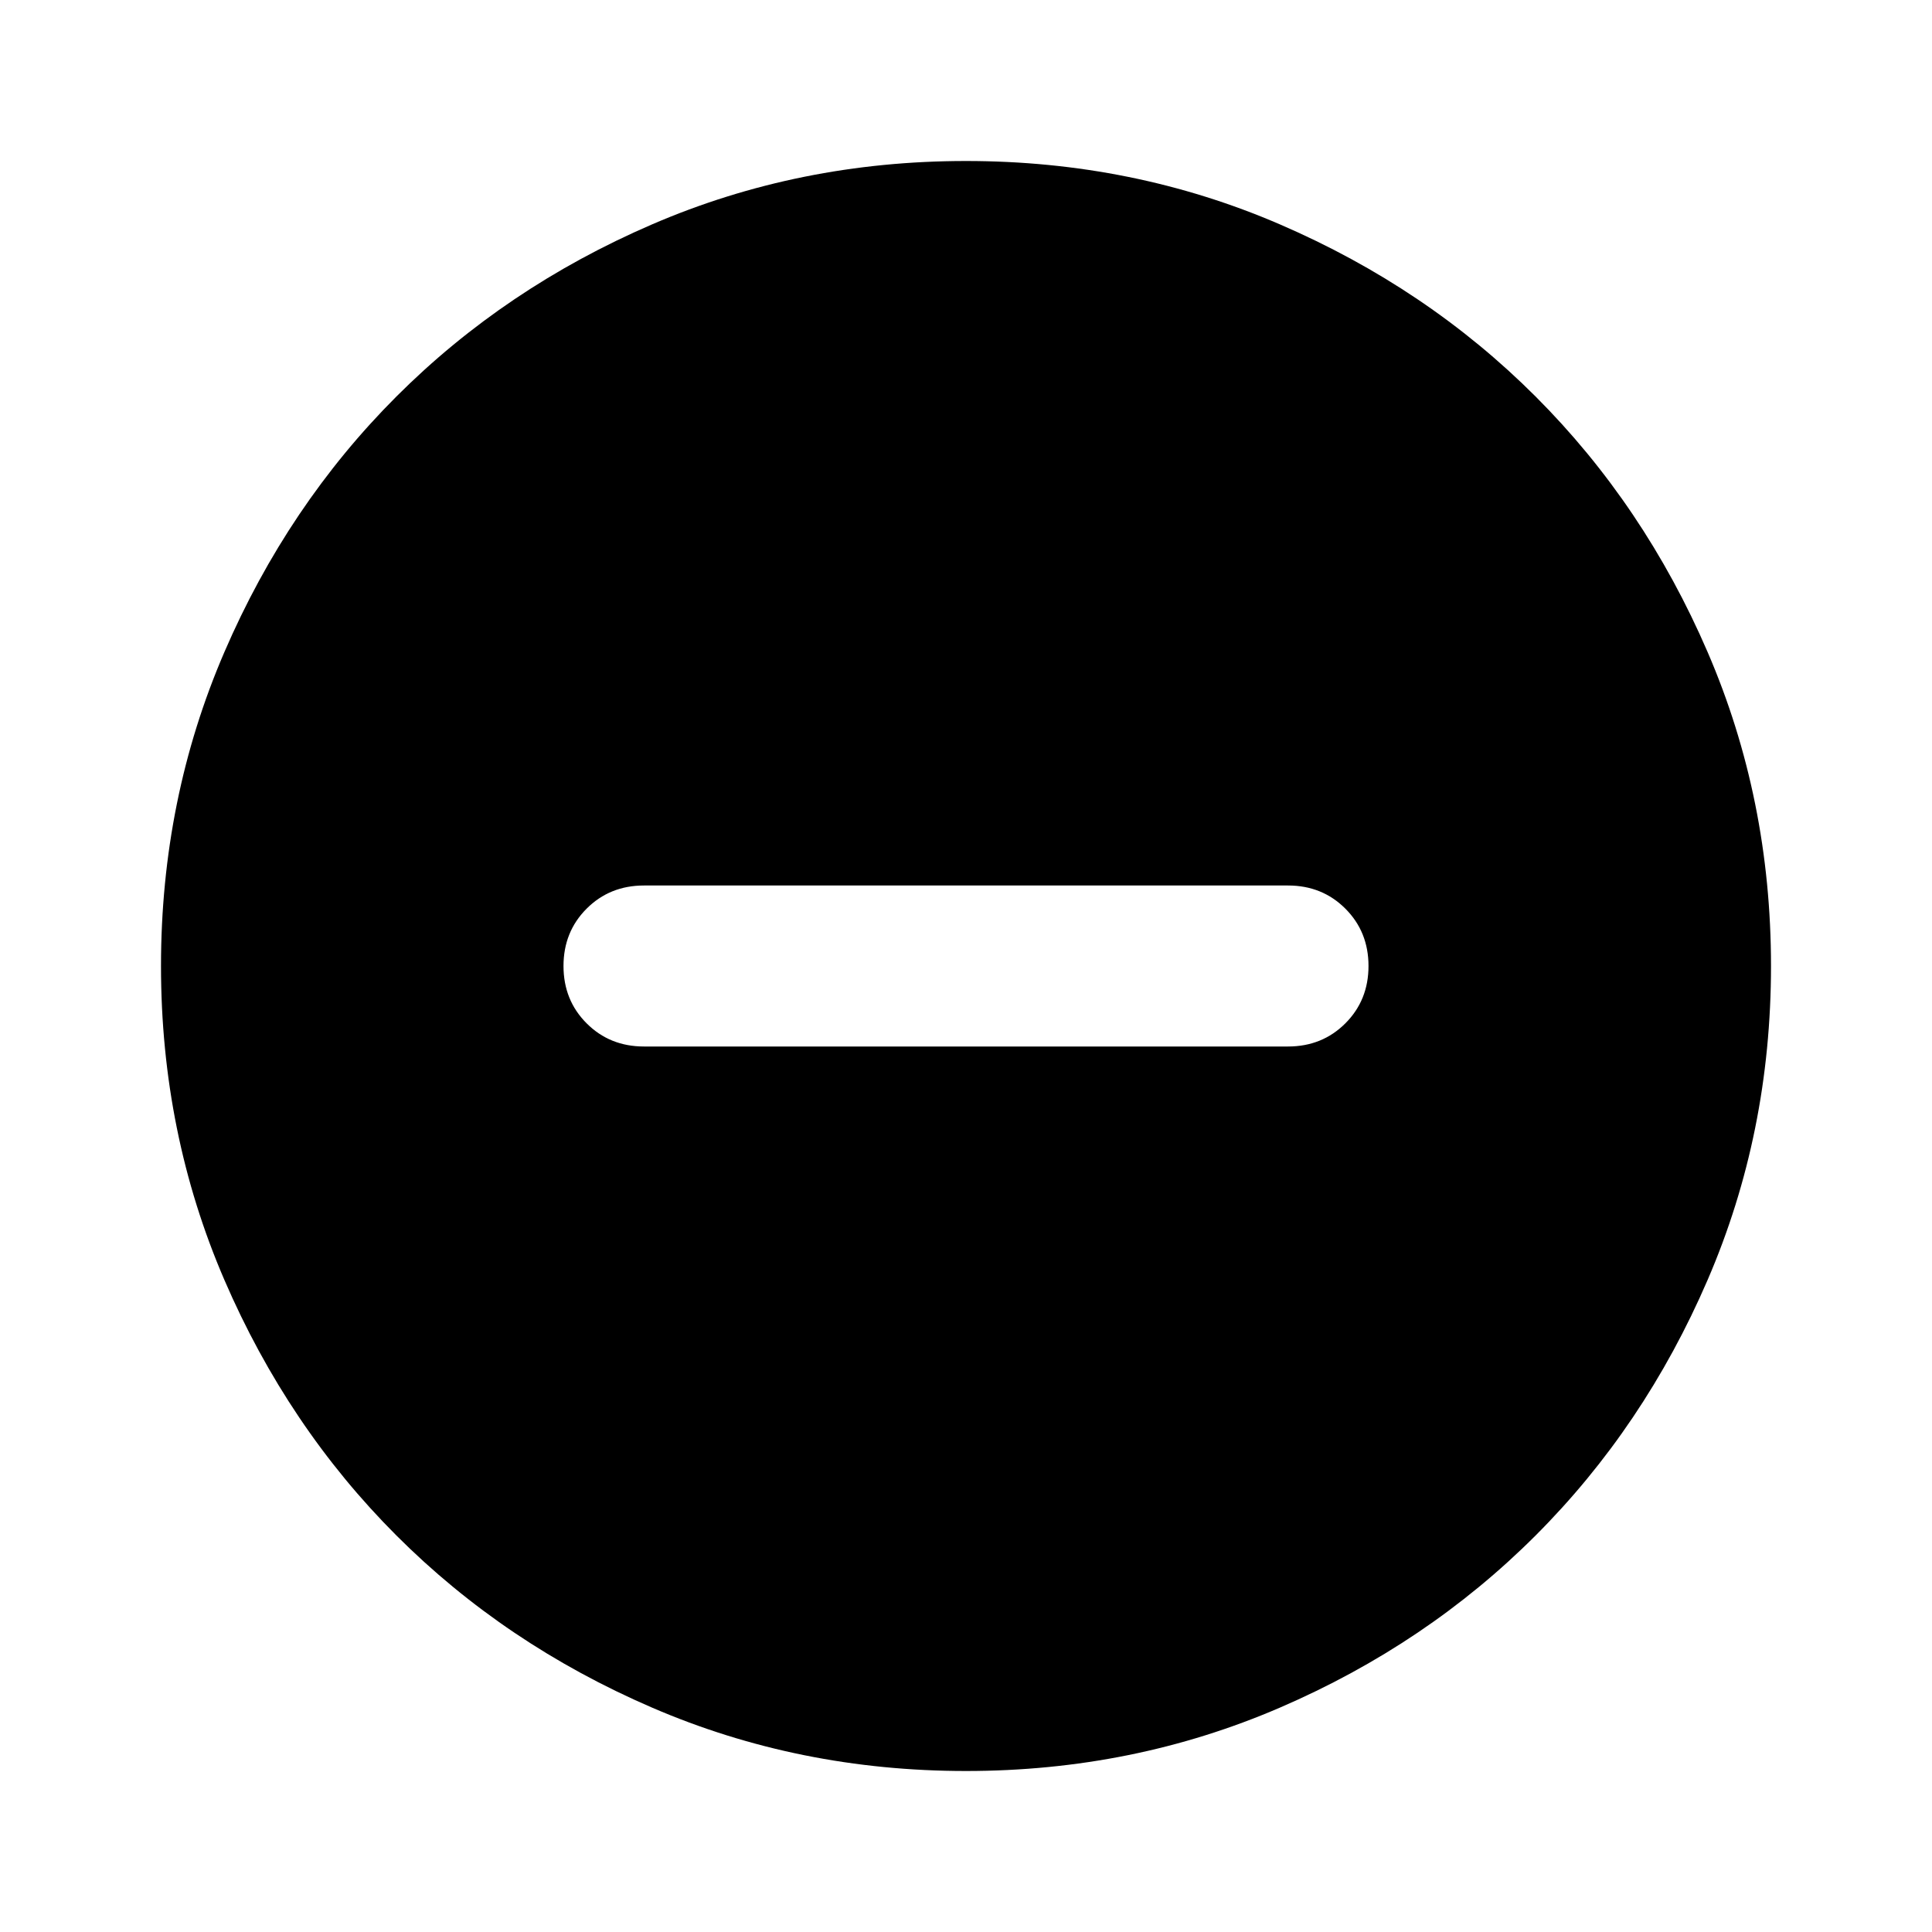
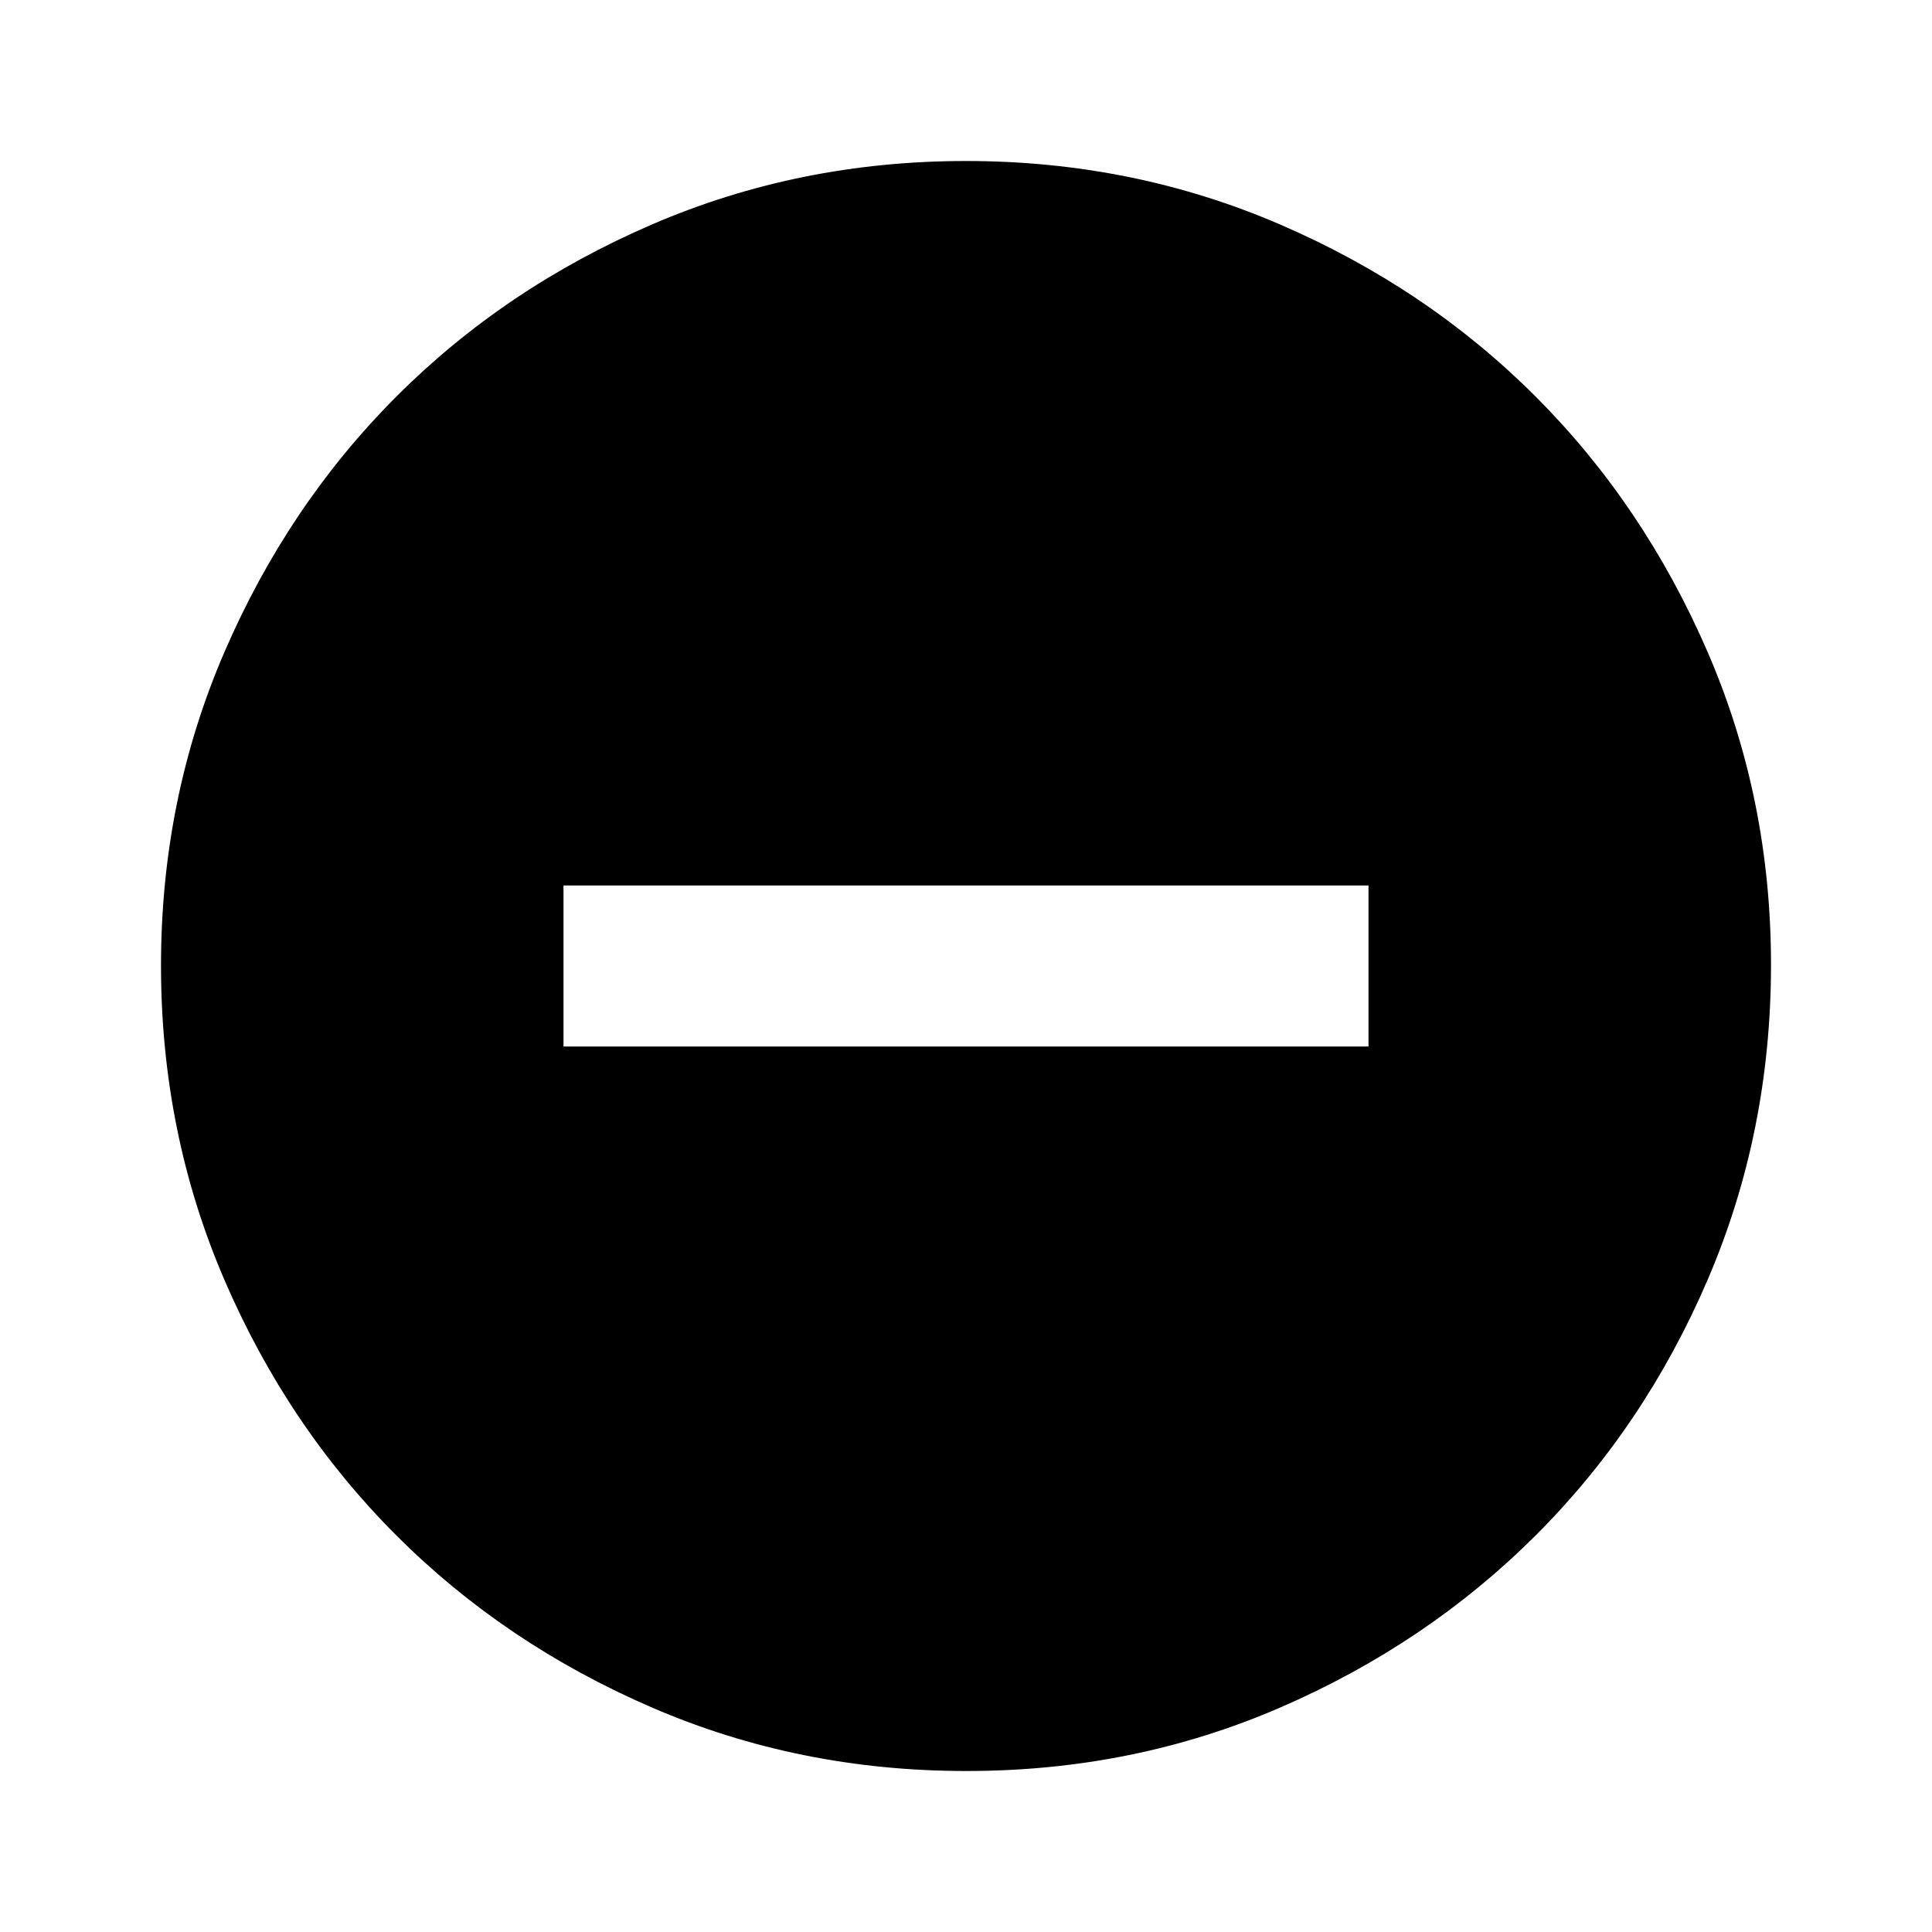
- <svg xmlns="http://www.w3.org/2000/svg" height="24" viewBox="0 -960 960 960" width="24">
-   <path d="M320-440h320q17 0 28.5-11.5T680-480q0-17-11.5-28.5T640-520H320q-17 0-28.5 11.5T280-480q0 17 11.5 28.5T320-440ZM480-80q-83 0-156-31.5T197-197q-54-54-85.5-127T80-480q0-83 31.5-156T197-763q54-54 127-85.5T480-880q83 0 156 31.5T763-763q54 54 85.5 127T880-480q0 83-31.5 156T763-197q-54 54-127 85.5T480-80Z" />
+ <svg xmlns="http://www.w3.org/2000/svg" width="24" height="24" viewBox="0 0 24 24">
+   <path fill="currentColor" d="M7 13h10v-2H7zm5 9q-2.075 0-3.9-.788t-3.175-2.137T2.788 15.9T2 12t.788-3.9t2.137-3.175T8.1 2.788T12 2t3.9.788t3.175 2.137T21.213 8.1T22 12t-.788 3.9t-2.137 3.175t-3.175 2.138T12 22" />
</svg>
